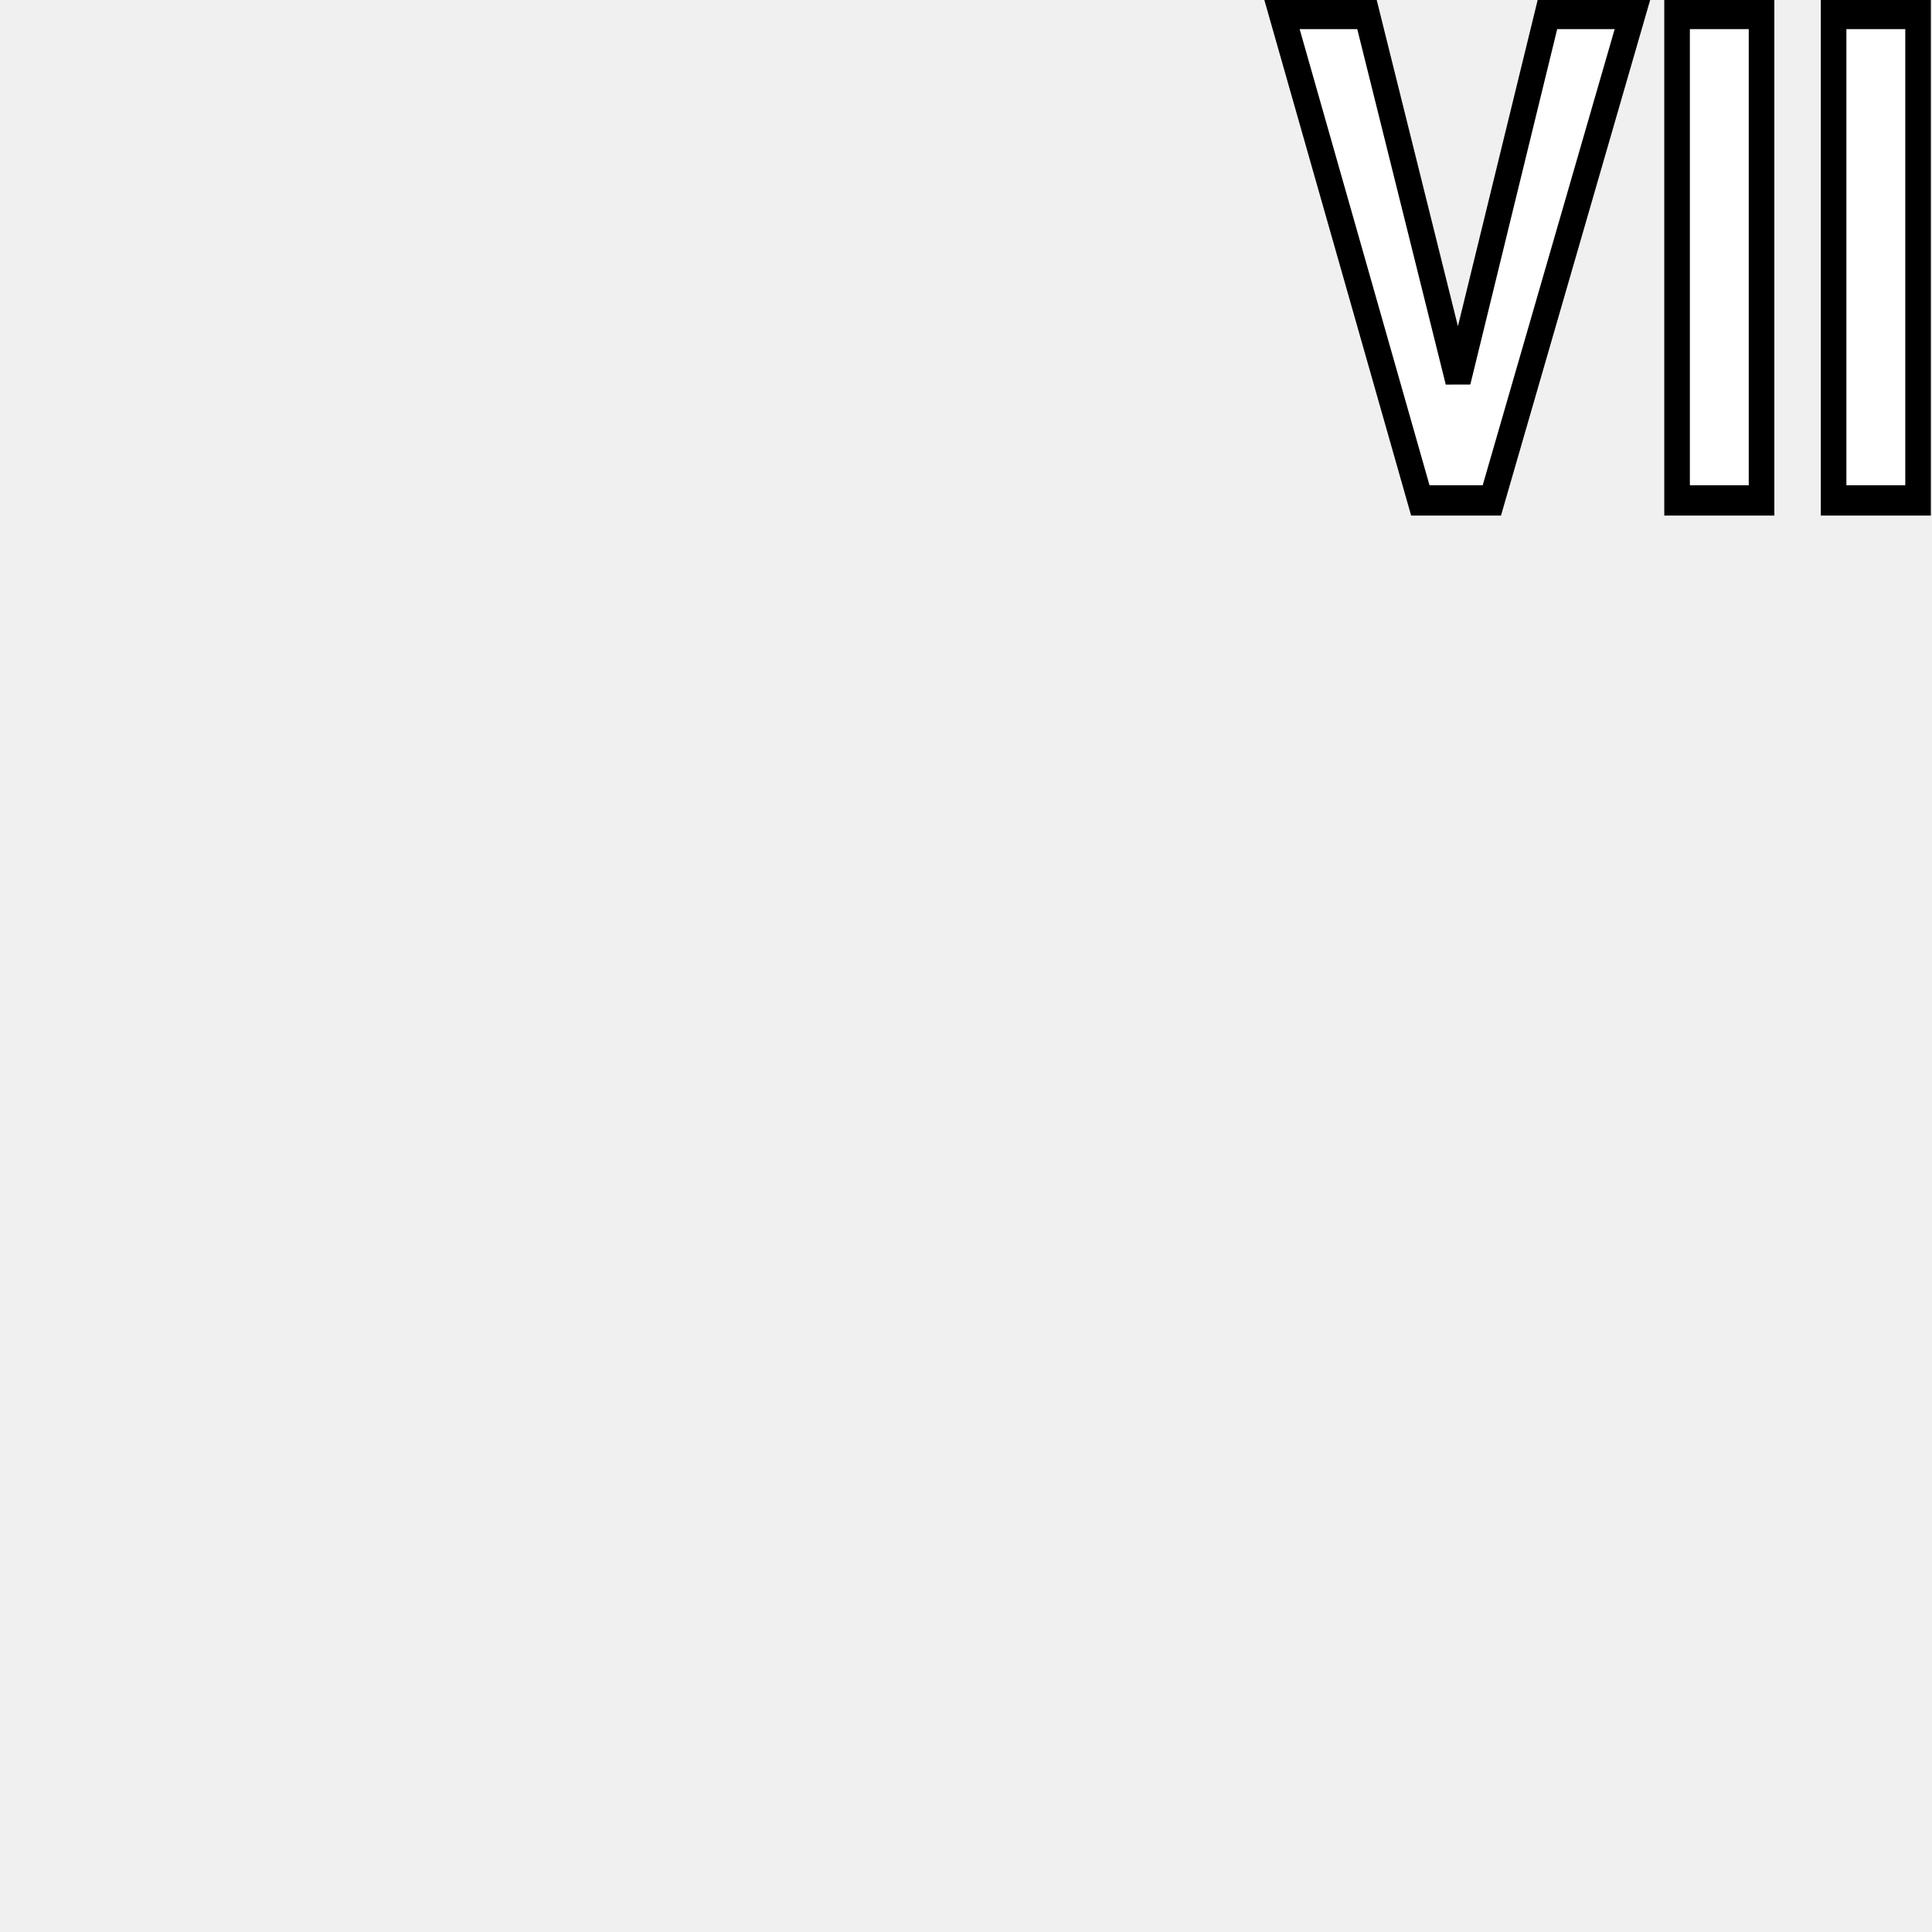
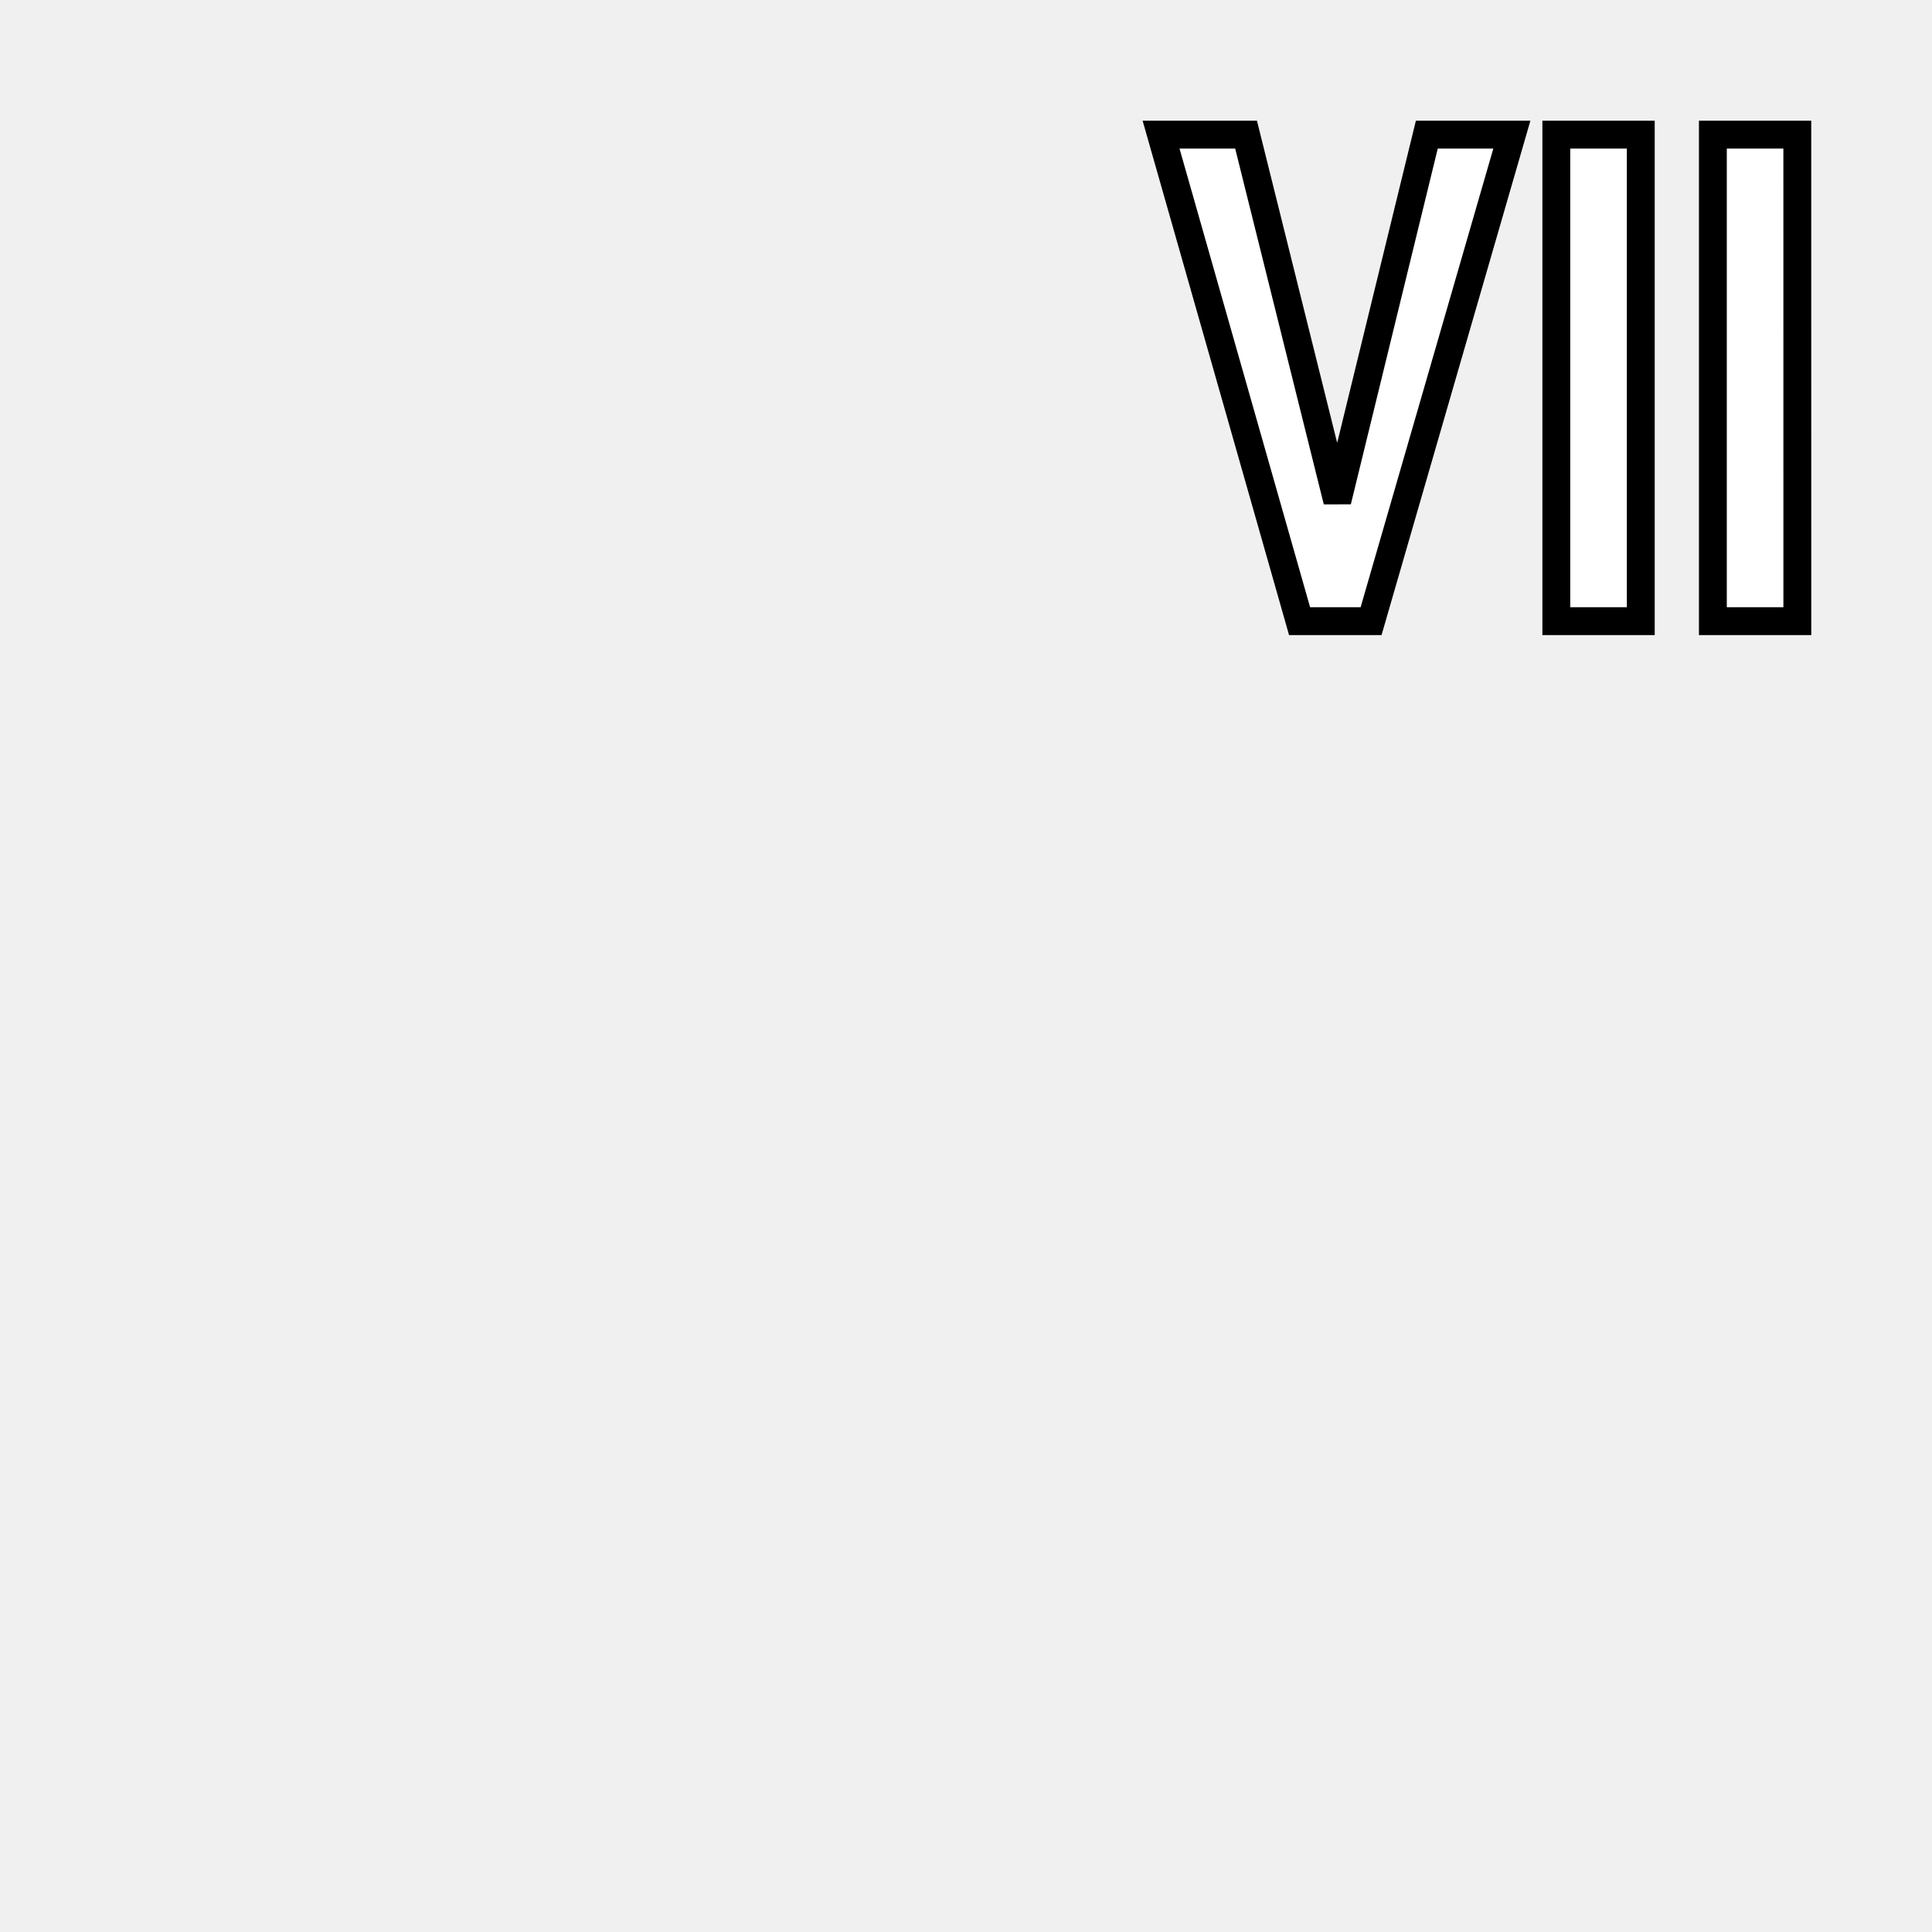
<svg xmlns="http://www.w3.org/2000/svg" width="64" height="64" preserveAspectRatio="xMaxYMin" version="1.1" viewBox="0 0 64 64" id="svg1">
  <defs id="defs1" />
-   <path d="m 53.8,15.227 5.076,-14.803 H 55.81 L 52.581,11.572 49.292,0.424 H 46.226 L 51.221,15.227 Z M 63.526,0.424 h -3.046 V 15.227 h 3.046 z m 5.645,0 h -3.046 V 15.227 h 3.046 z" id="val" style="font-weight:bold;font-size:20.306px;font-family:'Nimbus Sans';text-anchor:end;fill:#ffffff;stroke:#000000;stroke-width:0.923" transform="scale(0.9185719,1.088646)" aria-label="VII" />
+   <path d="M 45.419,20.576 50.082,4.461 H 47.265 L 44.3,16.597 41.278,4.461 h -2.816 l 4.588,16.115 z M 54.353,4.461 H 51.555 V 20.576 h 2.798 z m 5.185,0 H 56.741 V 20.576 h 2.798 z" id="val" style="font-weight:bold;font-size:20.306px;font-family:'Nimbus Sans';text-anchor:end;fill:#ffffff;stroke:#000000;stroke-width:0.923" aria-label="VII" />
</svg>
